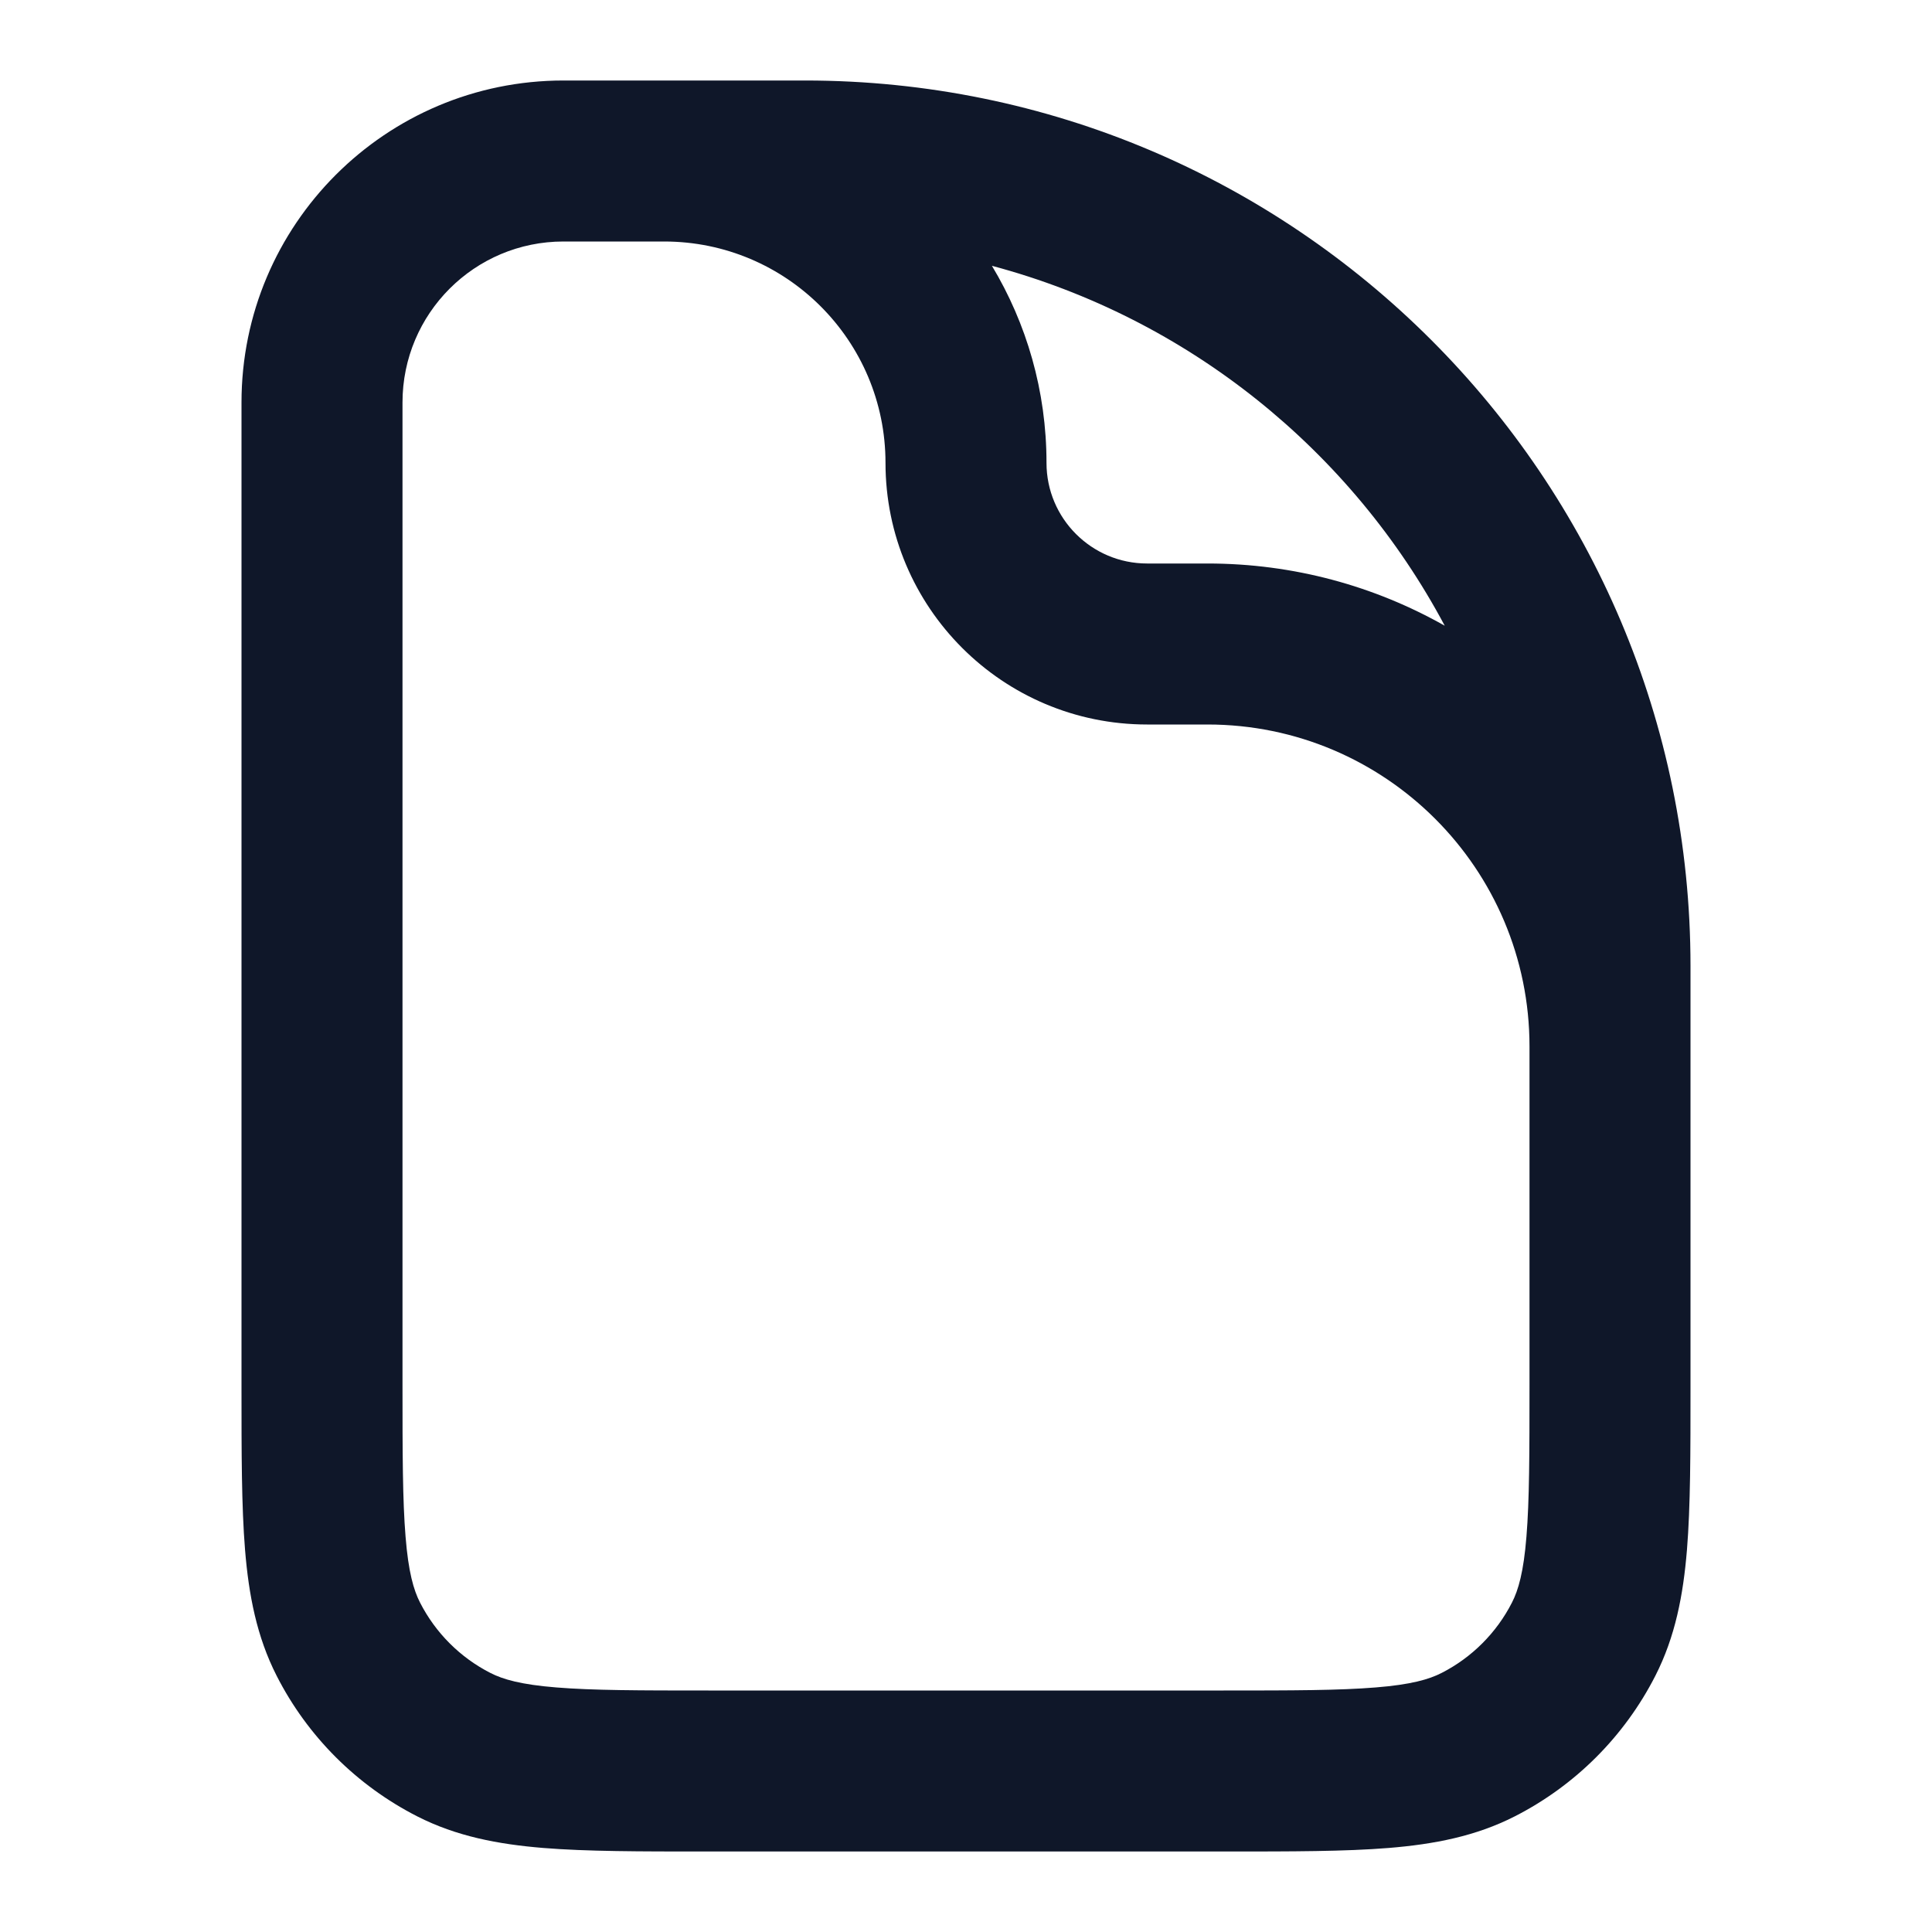
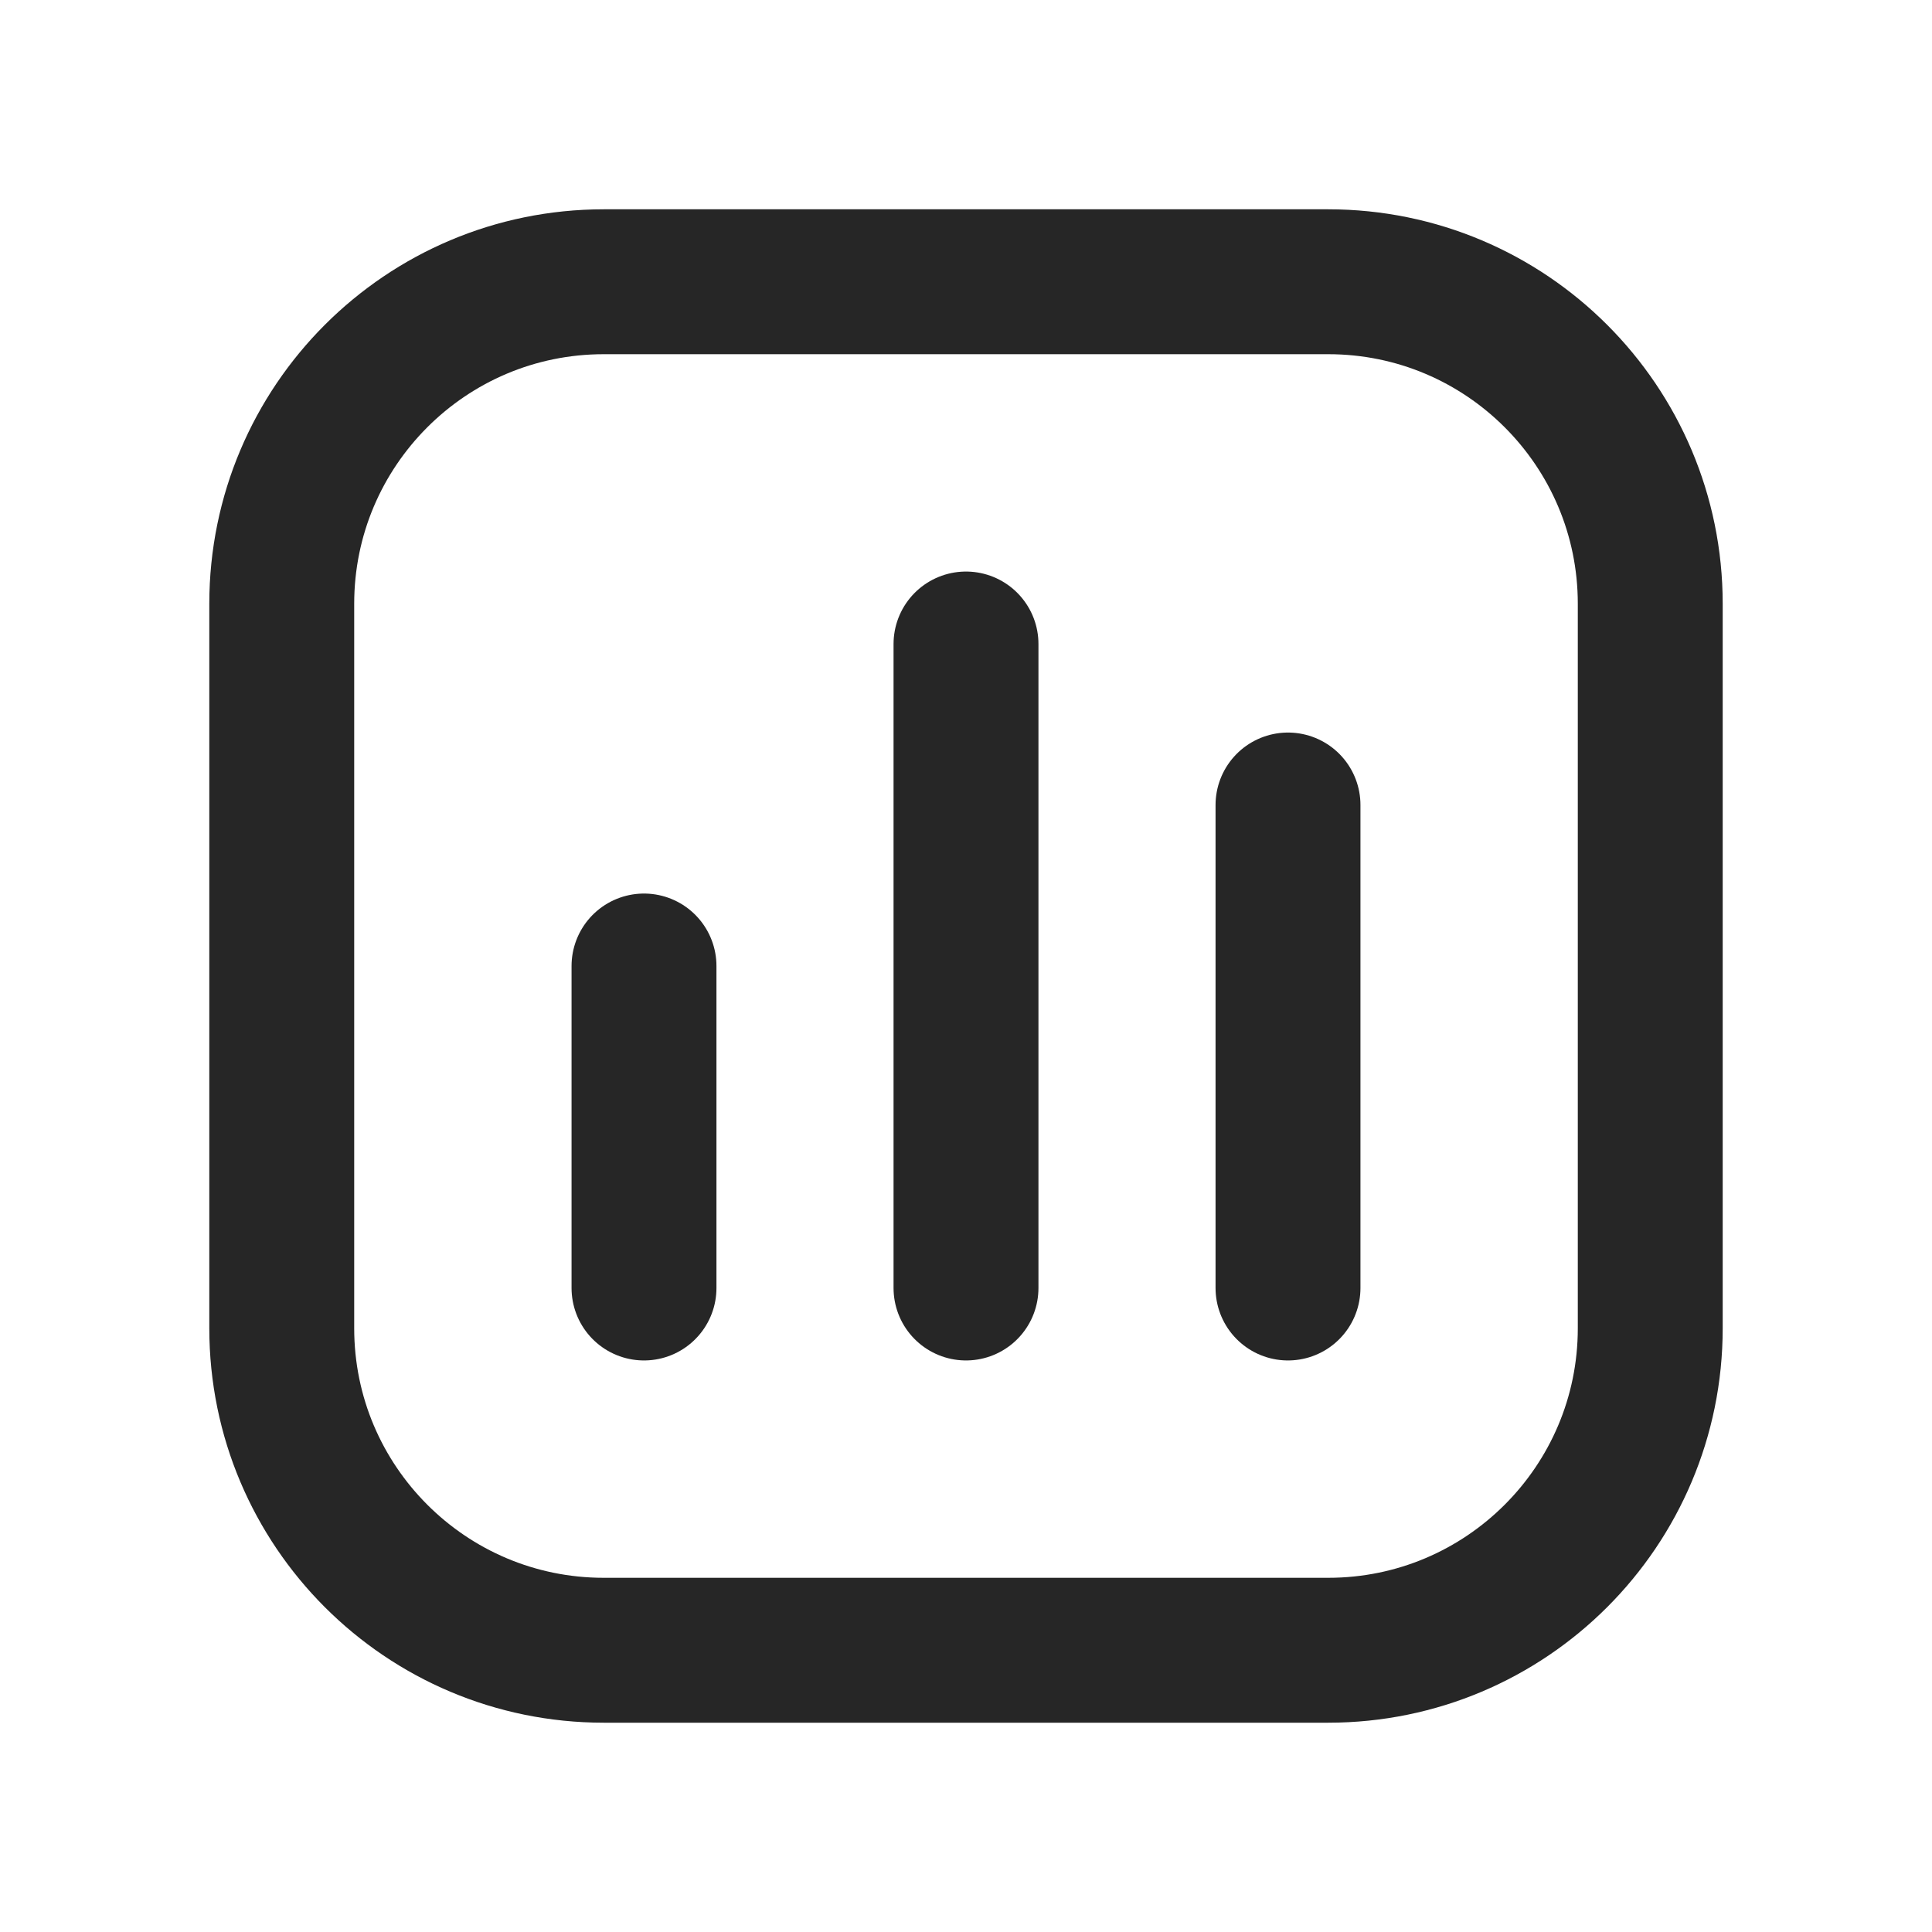
- <svg xmlns="http://www.w3.org/2000/svg" width="800px" height="800px" viewBox="0 0 24 24" fill="none">
-   <path fill-rule="evenodd" clip-rule="evenodd" d="M7 3C5.895 3 5 3.895 5 5V17.2C5 18.057 5.001 18.639 5.038 19.089C5.073 19.527 5.138 19.752 5.218 19.908C5.41 20.284 5.716 20.59 6.092 20.782C6.248 20.862 6.473 20.927 6.911 20.962C7.361 20.999 7.943 21 8.8 21H15.2C16.057 21 16.639 20.999 17.089 20.962C17.527 20.927 17.752 20.862 17.908 20.782C18.284 20.59 18.59 20.284 18.782 19.908C18.862 19.752 18.927 19.527 18.962 19.089C18.999 18.639 19 18.057 19 17.2V13C19 10.791 17.209 9 15 9H14.25C12.455 9 11 7.545 11 5.75C11 4.231 9.769 3 8.25 3H7ZM10 1C16.075 1 21 5.925 21 12V17.241C21 18.046 21 18.711 20.956 19.252C20.91 19.814 20.811 20.331 20.564 20.816C20.18 21.569 19.569 22.18 18.816 22.564C18.331 22.811 17.814 22.91 17.252 22.956C16.711 23 16.046 23 15.241 23H8.759C7.954 23 7.289 23 6.748 22.956C6.186 22.91 5.669 22.811 5.184 22.564C4.431 22.18 3.819 21.569 3.436 20.816C3.189 20.331 3.09 19.814 3.044 19.252C3 18.711 3 18.046 3 17.241L3 5C3 2.791 4.791 1 7 1H10ZM17.947 7.773C16.787 5.595 14.757 3.951 12.322 3.302C12.752 4.017 13 4.855 13 5.75C13 6.44 13.56 7 14.25 7H15C16.071 7 17.077 7.281 17.947 7.773Z" fill="#0F1729" />
+ <svg xmlns="http://www.w3.org/2000/svg" viewBox="0 0 24 24" fill="none" stroke="#262626" stroke-width="1.8" stroke-linecap="round" stroke-linejoin="round">
+   <rect x="3.500" y="3.500" width="17" height="17" rx="4" />
+   <path d="M8 16v-4M12 16V8M16 16v-6" />
</svg>
